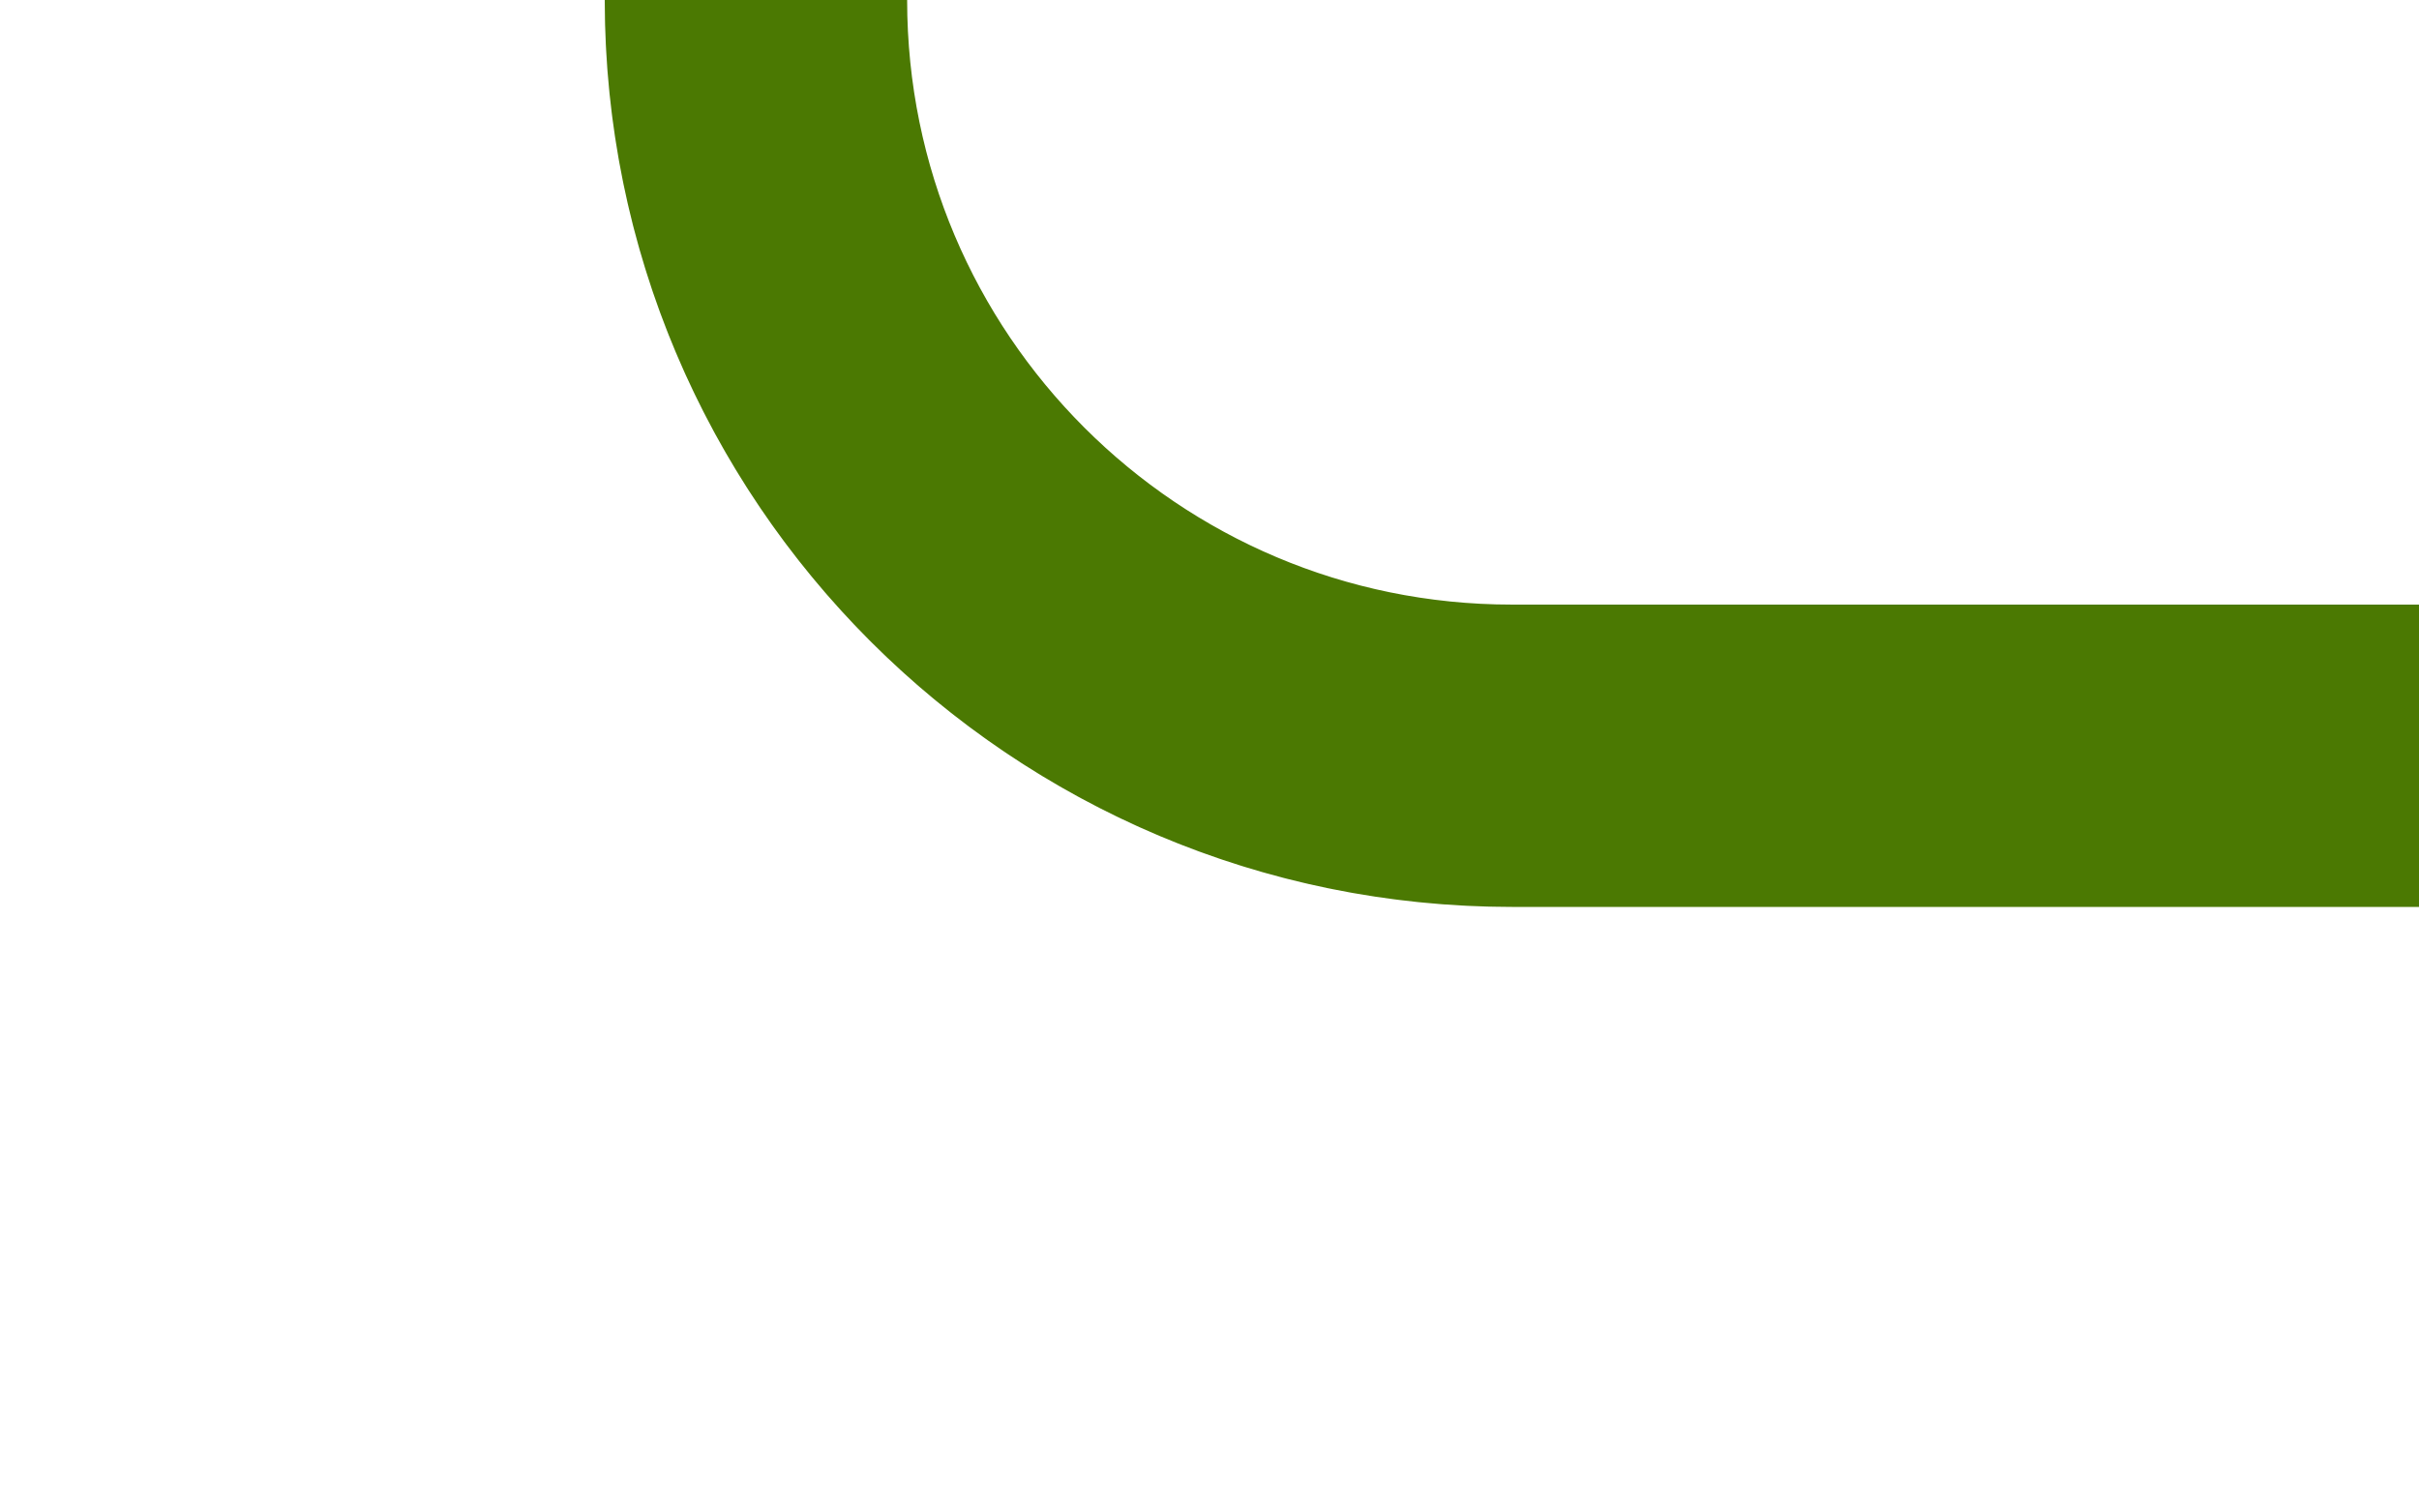
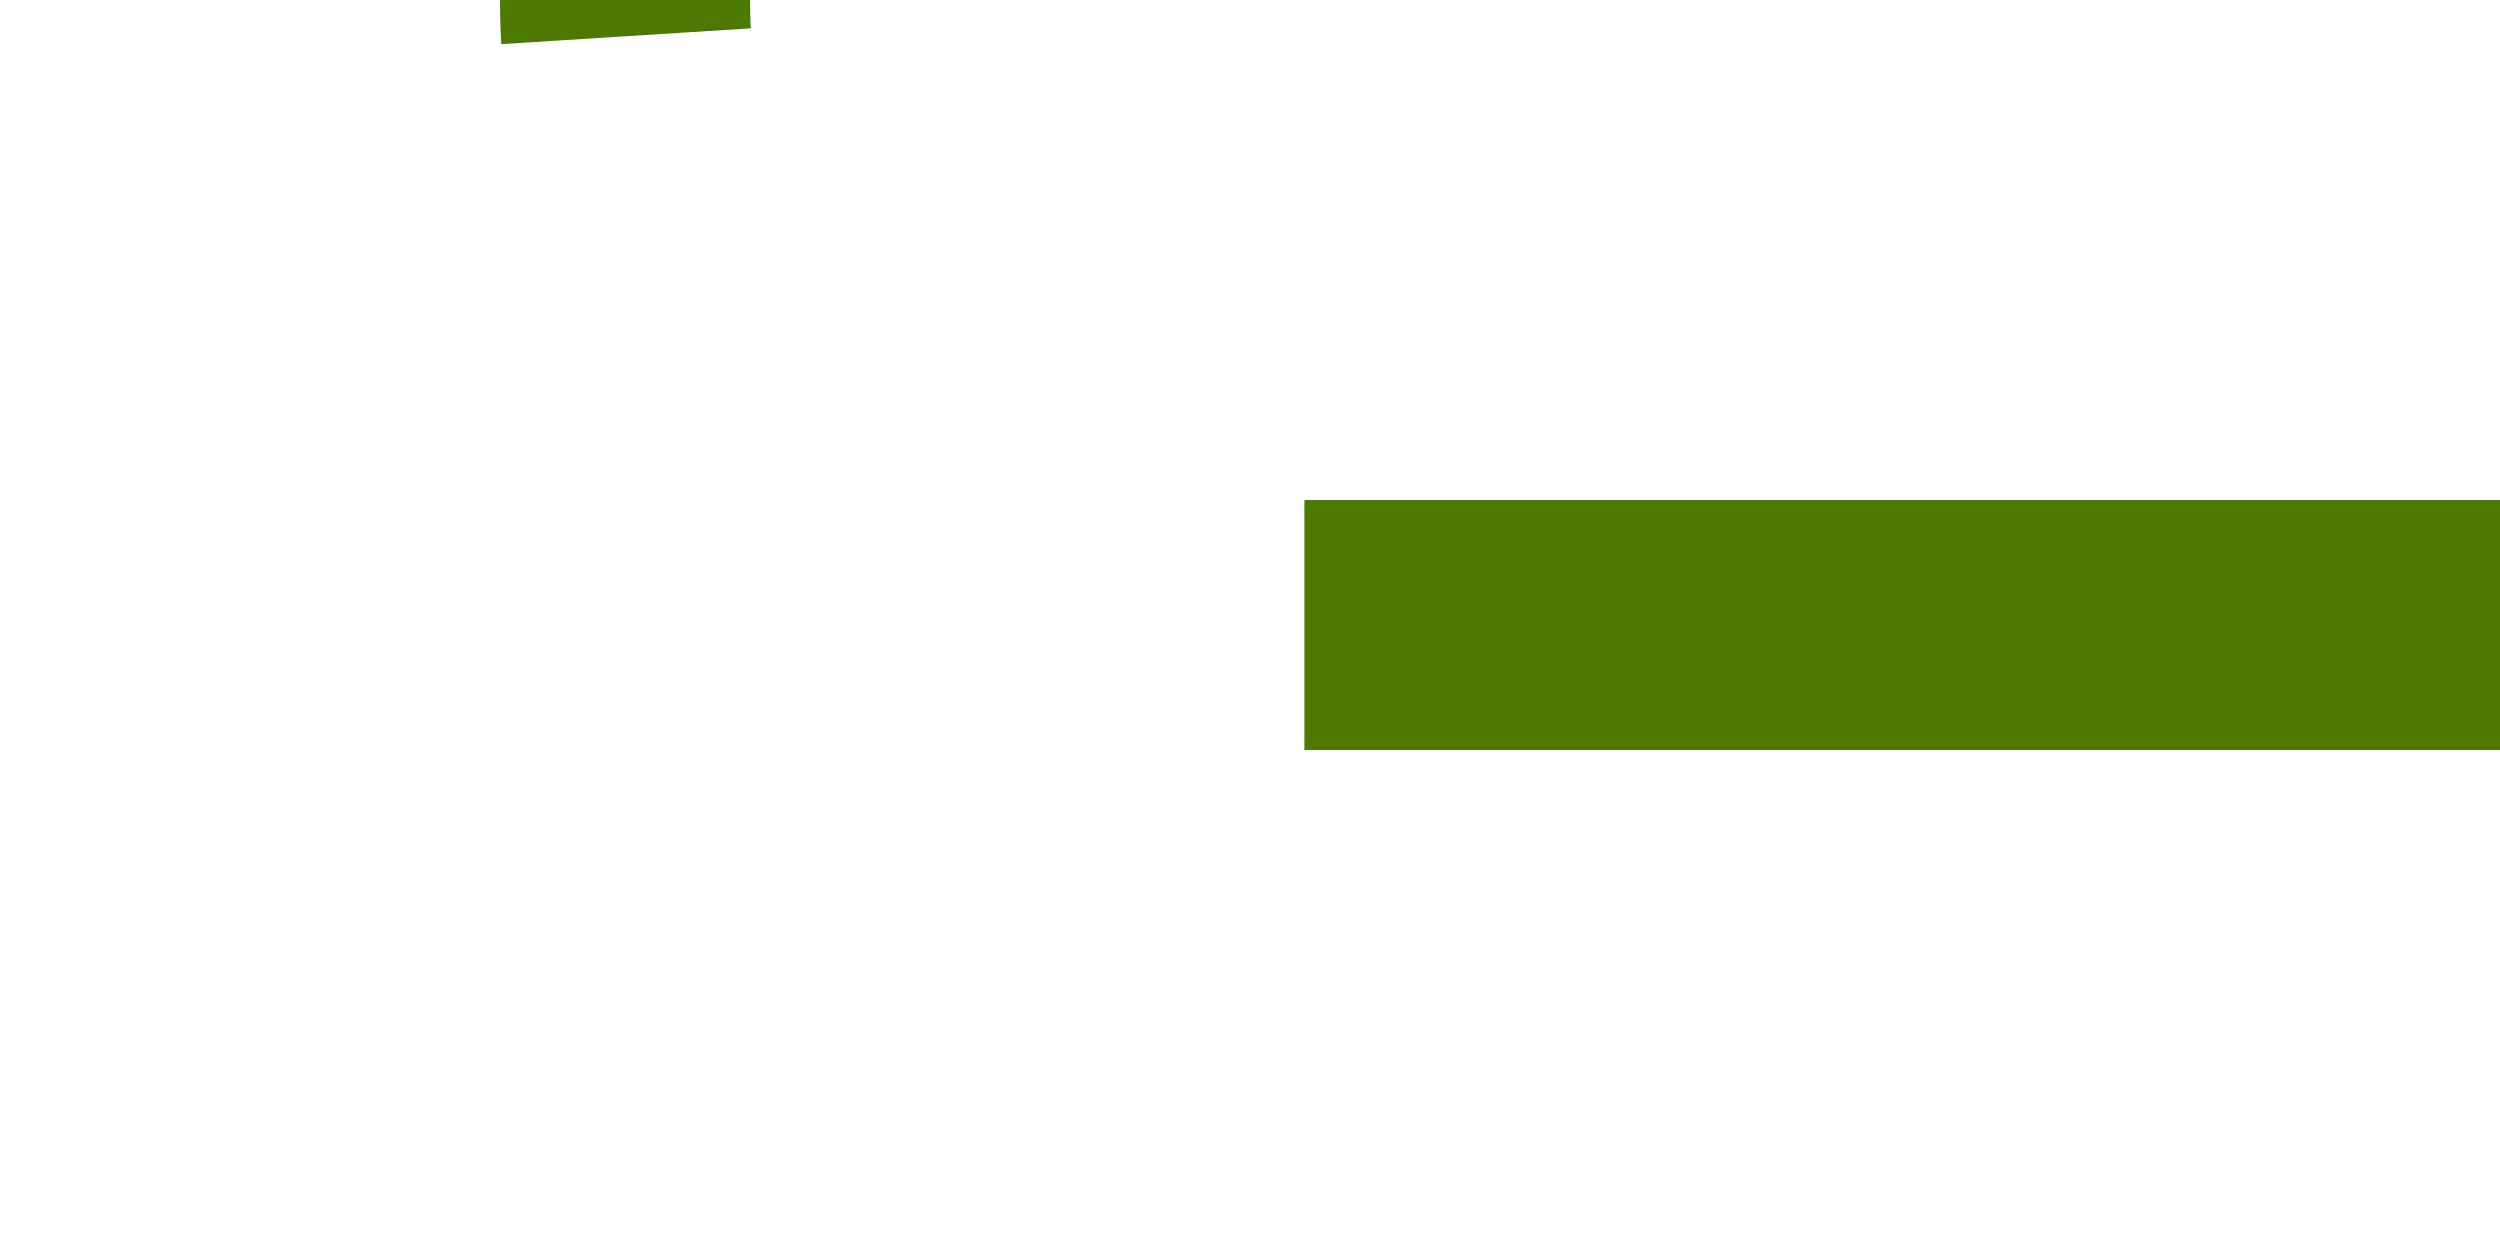
- <svg xmlns="http://www.w3.org/2000/svg" version="1.1" width="16px" height="10px" preserveAspectRatio="xMinYMid meet" viewBox="815 127  16 8">
-   <path d="M 663 79  L 663 65  A 5 5 0 0 1 668 60 L 815 60  A 5 5 0 0 1 820 65 L 820 126  A 5 5 0 0 0 825 131 L 831 131  " stroke-width="2" stroke-dasharray="18,8" stroke="#4b7902" fill="none" />
+ <svg xmlns="http://www.w3.org/2000/svg" version="1.1" width="20px" height="10px" preserveAspectRatio="xMinYMid meet" viewBox="825 213  20 8">
+   <path d="M 677 165  L 677 155  A 5 5 0 0 1 682 150 L 825 150  A 5 5 0 0 1 830 155 L 830 212  A 5 5 0 0 0 835 217 L 845 217  " stroke-width="2" stroke-dasharray="18,8" stroke="#4b7902" fill="none" />
</svg>
